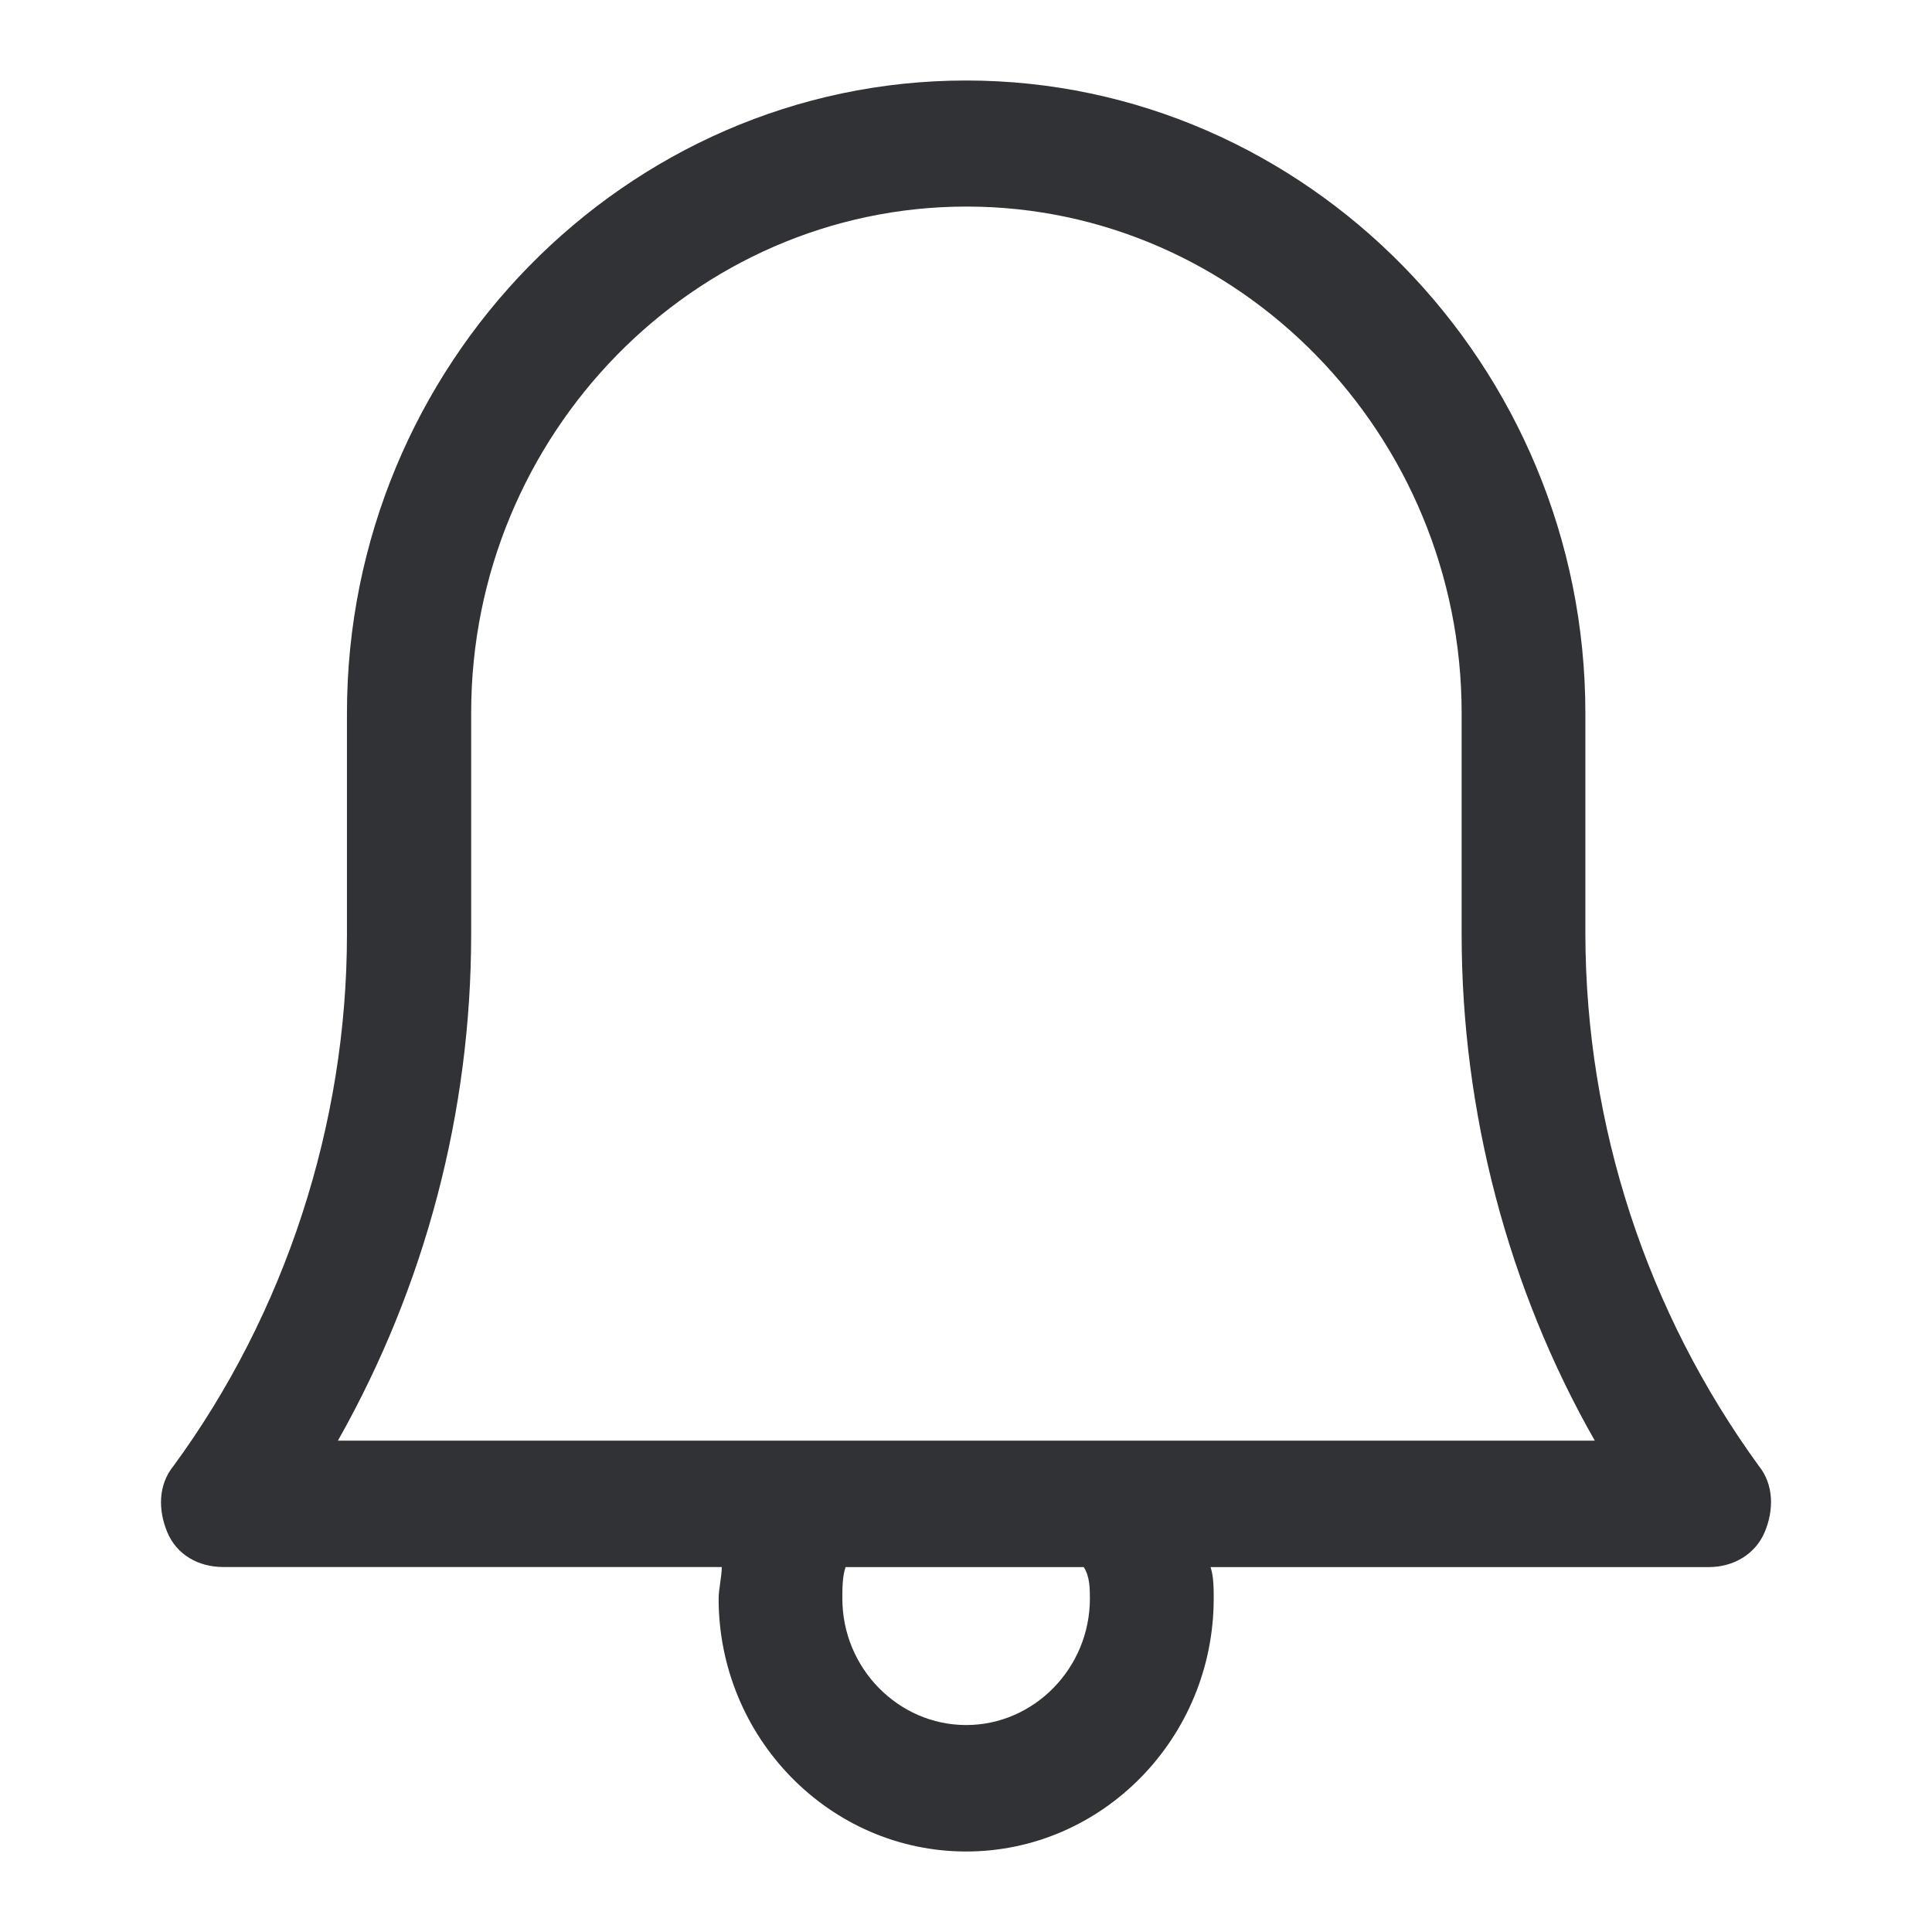
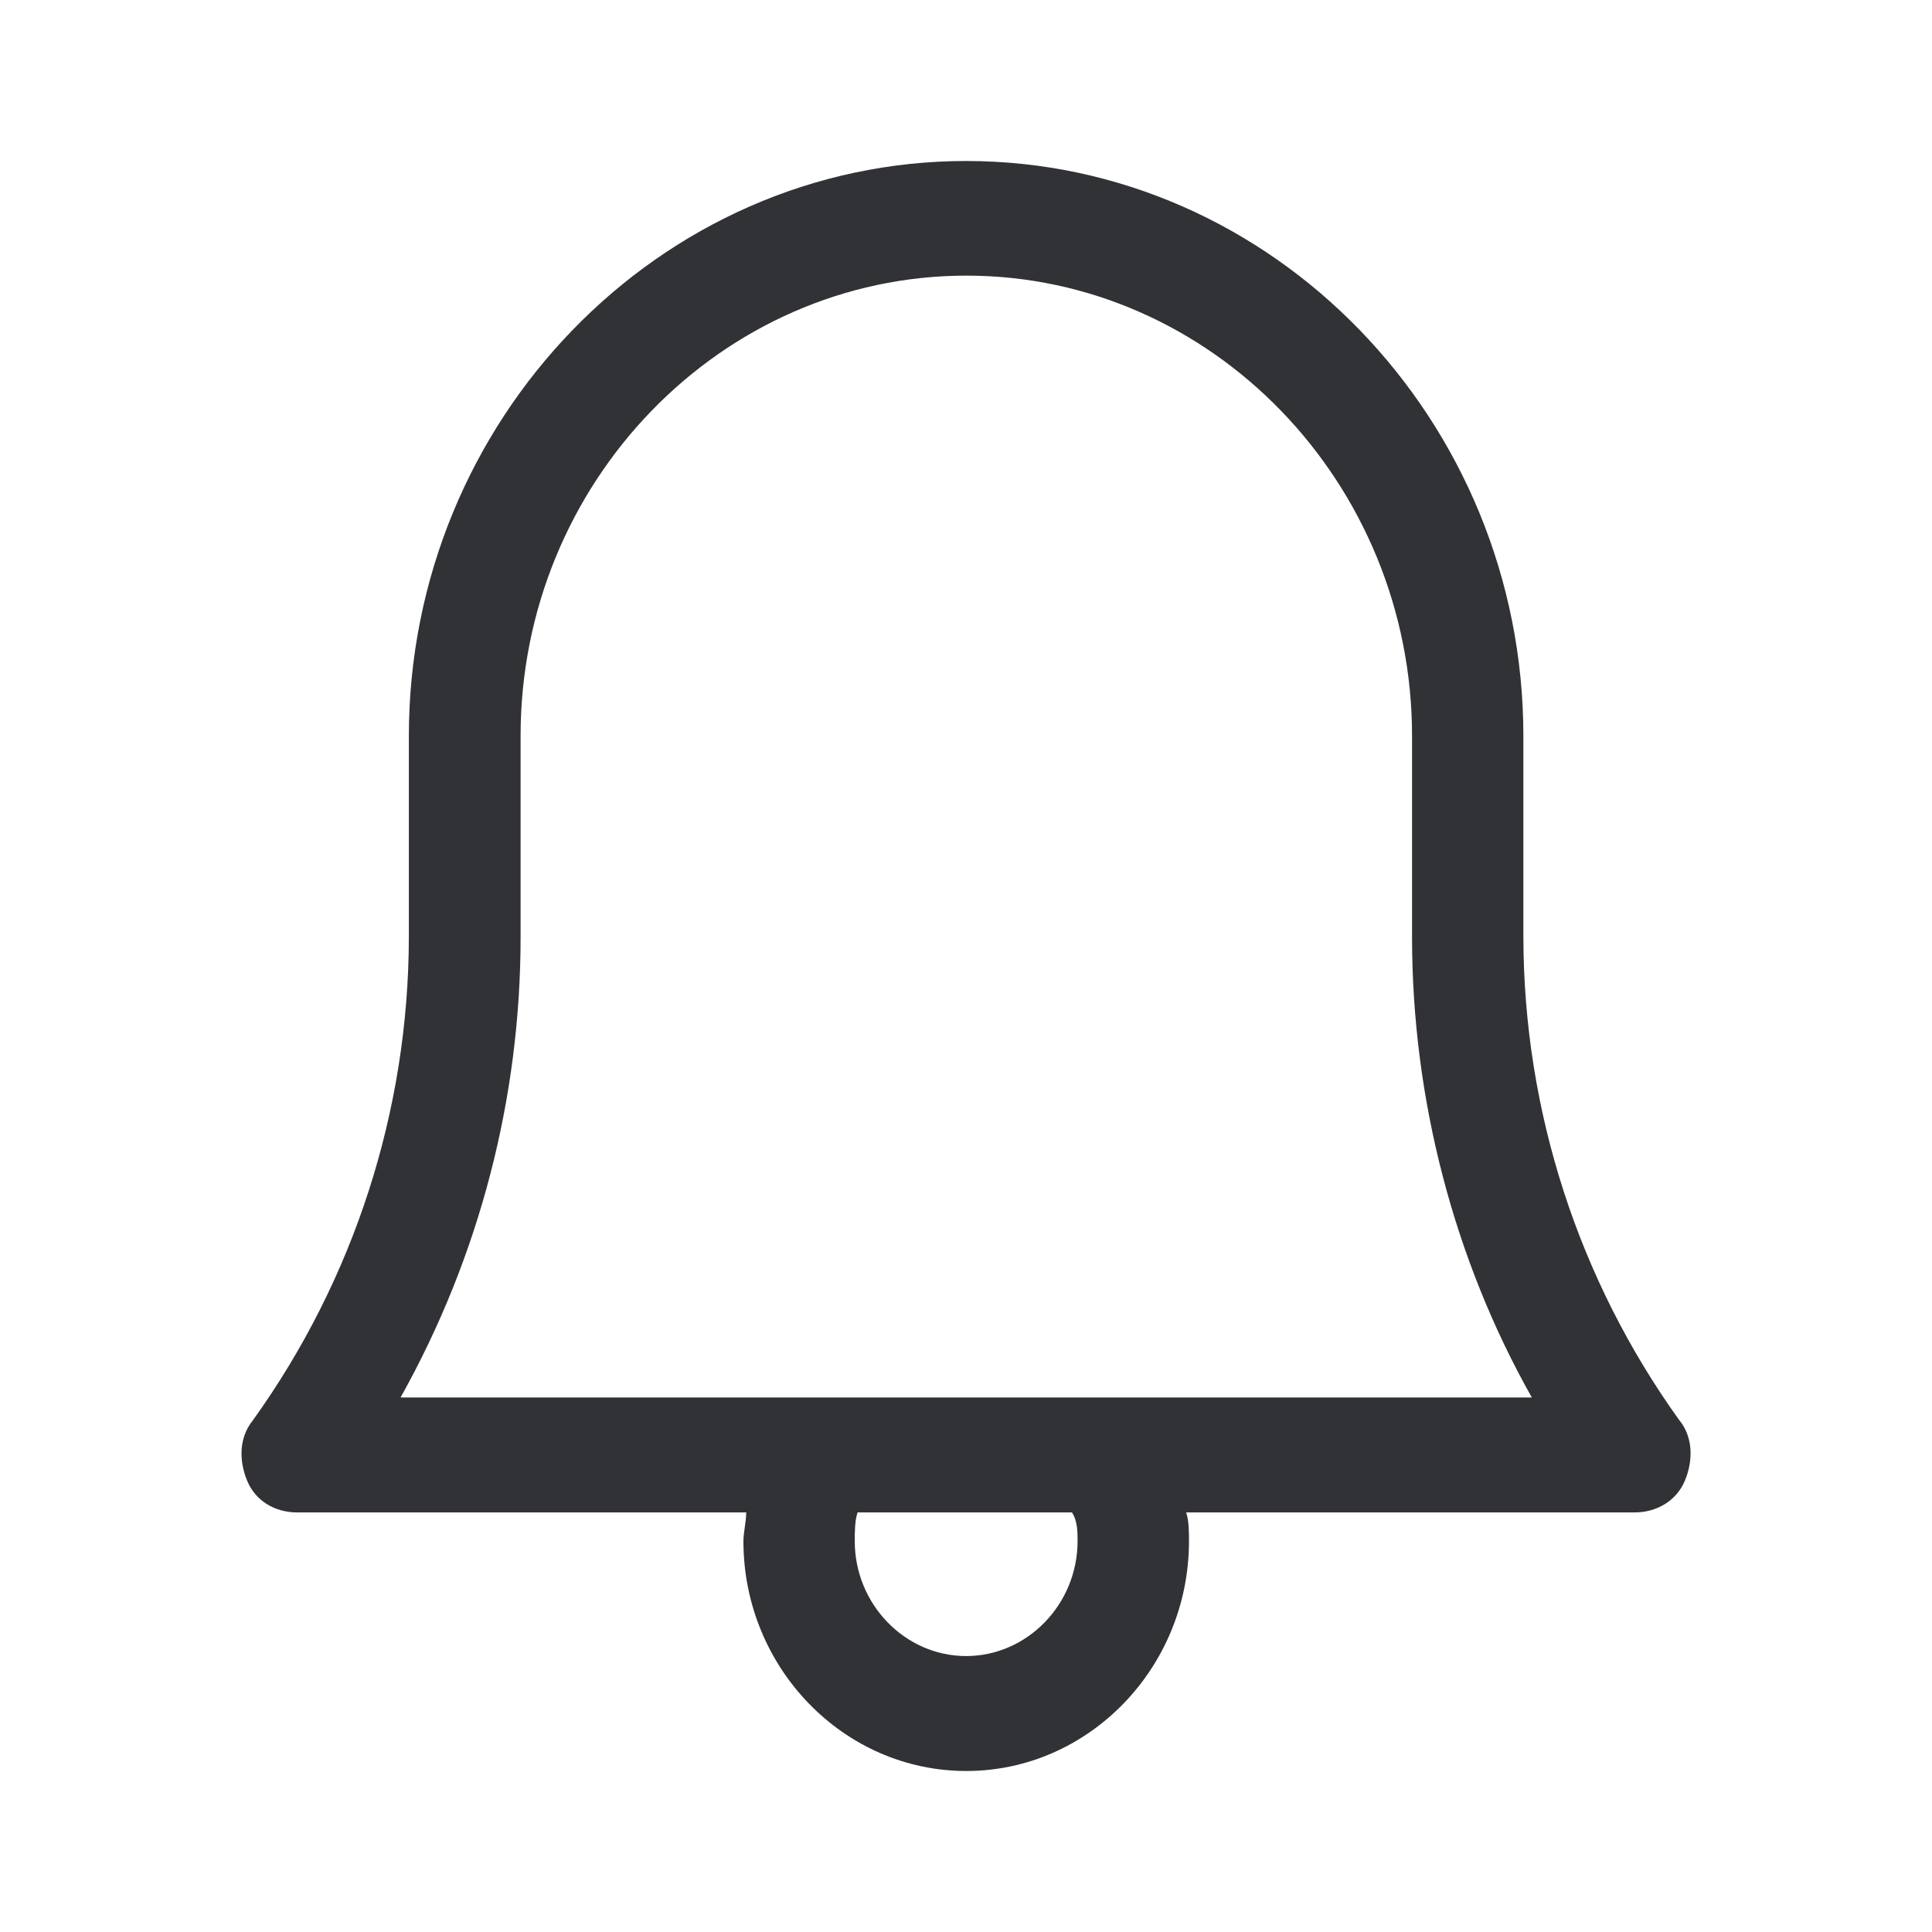
<svg xmlns="http://www.w3.org/2000/svg" width="24" height="24">
-   <path d="M21.847 18.208a11.275 11.275 0 0 1-2.153-6.6v-2.75C19.694 4.538 16.23 1 12.002 1 7.772 1 4.31 4.538 4.31 8.858v2.75c0 2.359-.77 4.713-2.153 6.6-.194.238-.194.55-.078.828.117.277.384.43.694.43h6.193c0 .12-.039.278-.039.392 0 1.73 1.382 3.142 3.075 3.142 1.693 0 3.075-1.412 3.075-3.142 0-.118 0-.277-.039-.391h6.189c.306 0 .577-.159.693-.431.117-.273.117-.594-.073-.828Zm-8.308 1.65c0 .863-.693 1.571-1.537 1.571s-1.538-.708-1.538-1.57c0-.12 0-.278.04-.392h2.958c.077.114.077.273.077.391ZM4.2 17.892a12.782 12.782 0 0 0 1.653-6.288v-2.75c0-3.458 2.77-6.288 6.154-6.288 3.385 0 6.15 2.834 6.15 6.292v2.75c0 2.2.577 4.4 1.654 6.288H4.198v-.004Z" fill="#313235" fill-rule="nonzero" />
+   <path d="M20.862 17.644a10.32 10.32 0 0 1-1.938-6v-2.5C18.924 5.216 15.808 2 12.002 2 8.196 2 5.079 5.216 5.079 9.144v2.5a10.32 10.32 0 0 1-1.938 6c-.174.216-.174.5-.07.752.105.252.345.392.624.392H9.27c0 .108-.035.252-.035.356 0 1.572 1.244 2.856 2.768 2.856 1.523 0 2.767-1.284 2.767-2.856 0-.108 0-.252-.035-.356h5.57c.275 0 .52-.144.624-.392.105-.248.105-.54-.066-.752Zm-7.476 1.5c0 .784-.625 1.428-1.384 1.428-.76 0-1.384-.644-1.384-1.428 0-.108 0-.252.035-.356h2.663c.07.104.07.248.07.356Zm-8.408-1.788a11.711 11.711 0 0 0 1.489-5.716v-2.5c0-3.144 2.492-5.716 5.539-5.716 3.046 0 5.535 2.576 5.535 5.72v2.5c0 2 .519 4 1.488 5.716H4.979v-.004Z" fill="#313235" fill-rule="nonzero" />
</svg>
